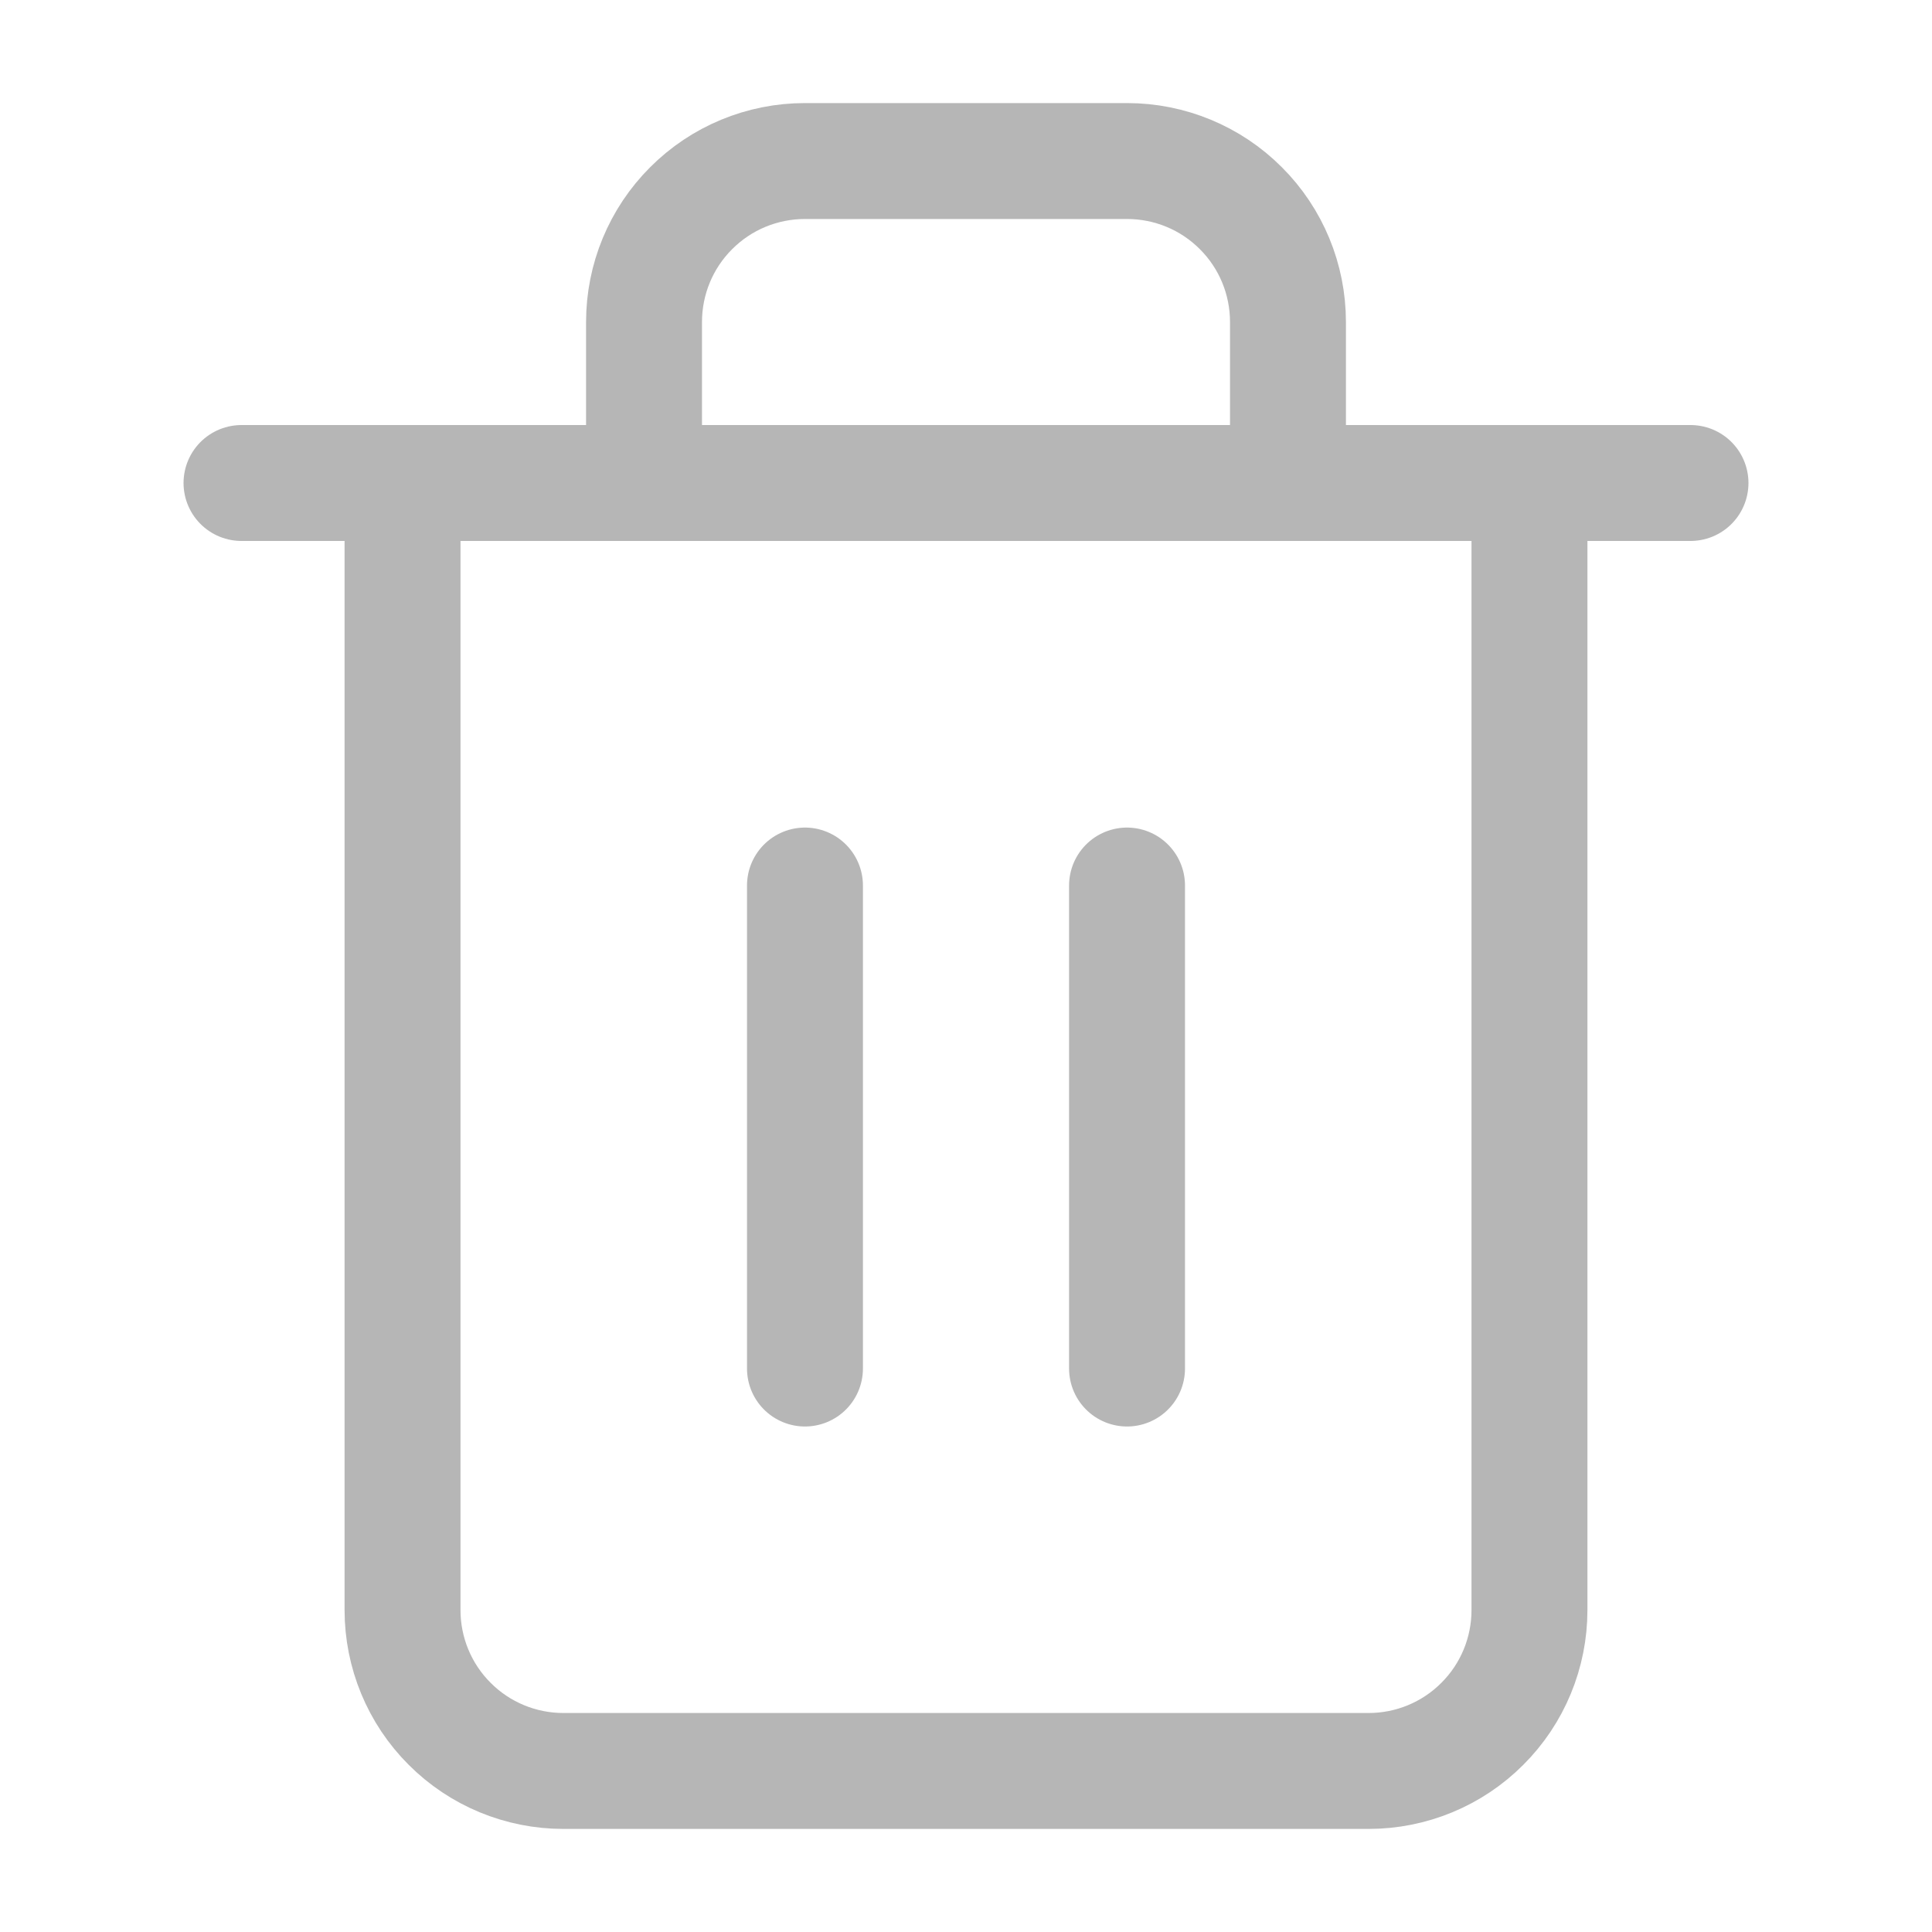
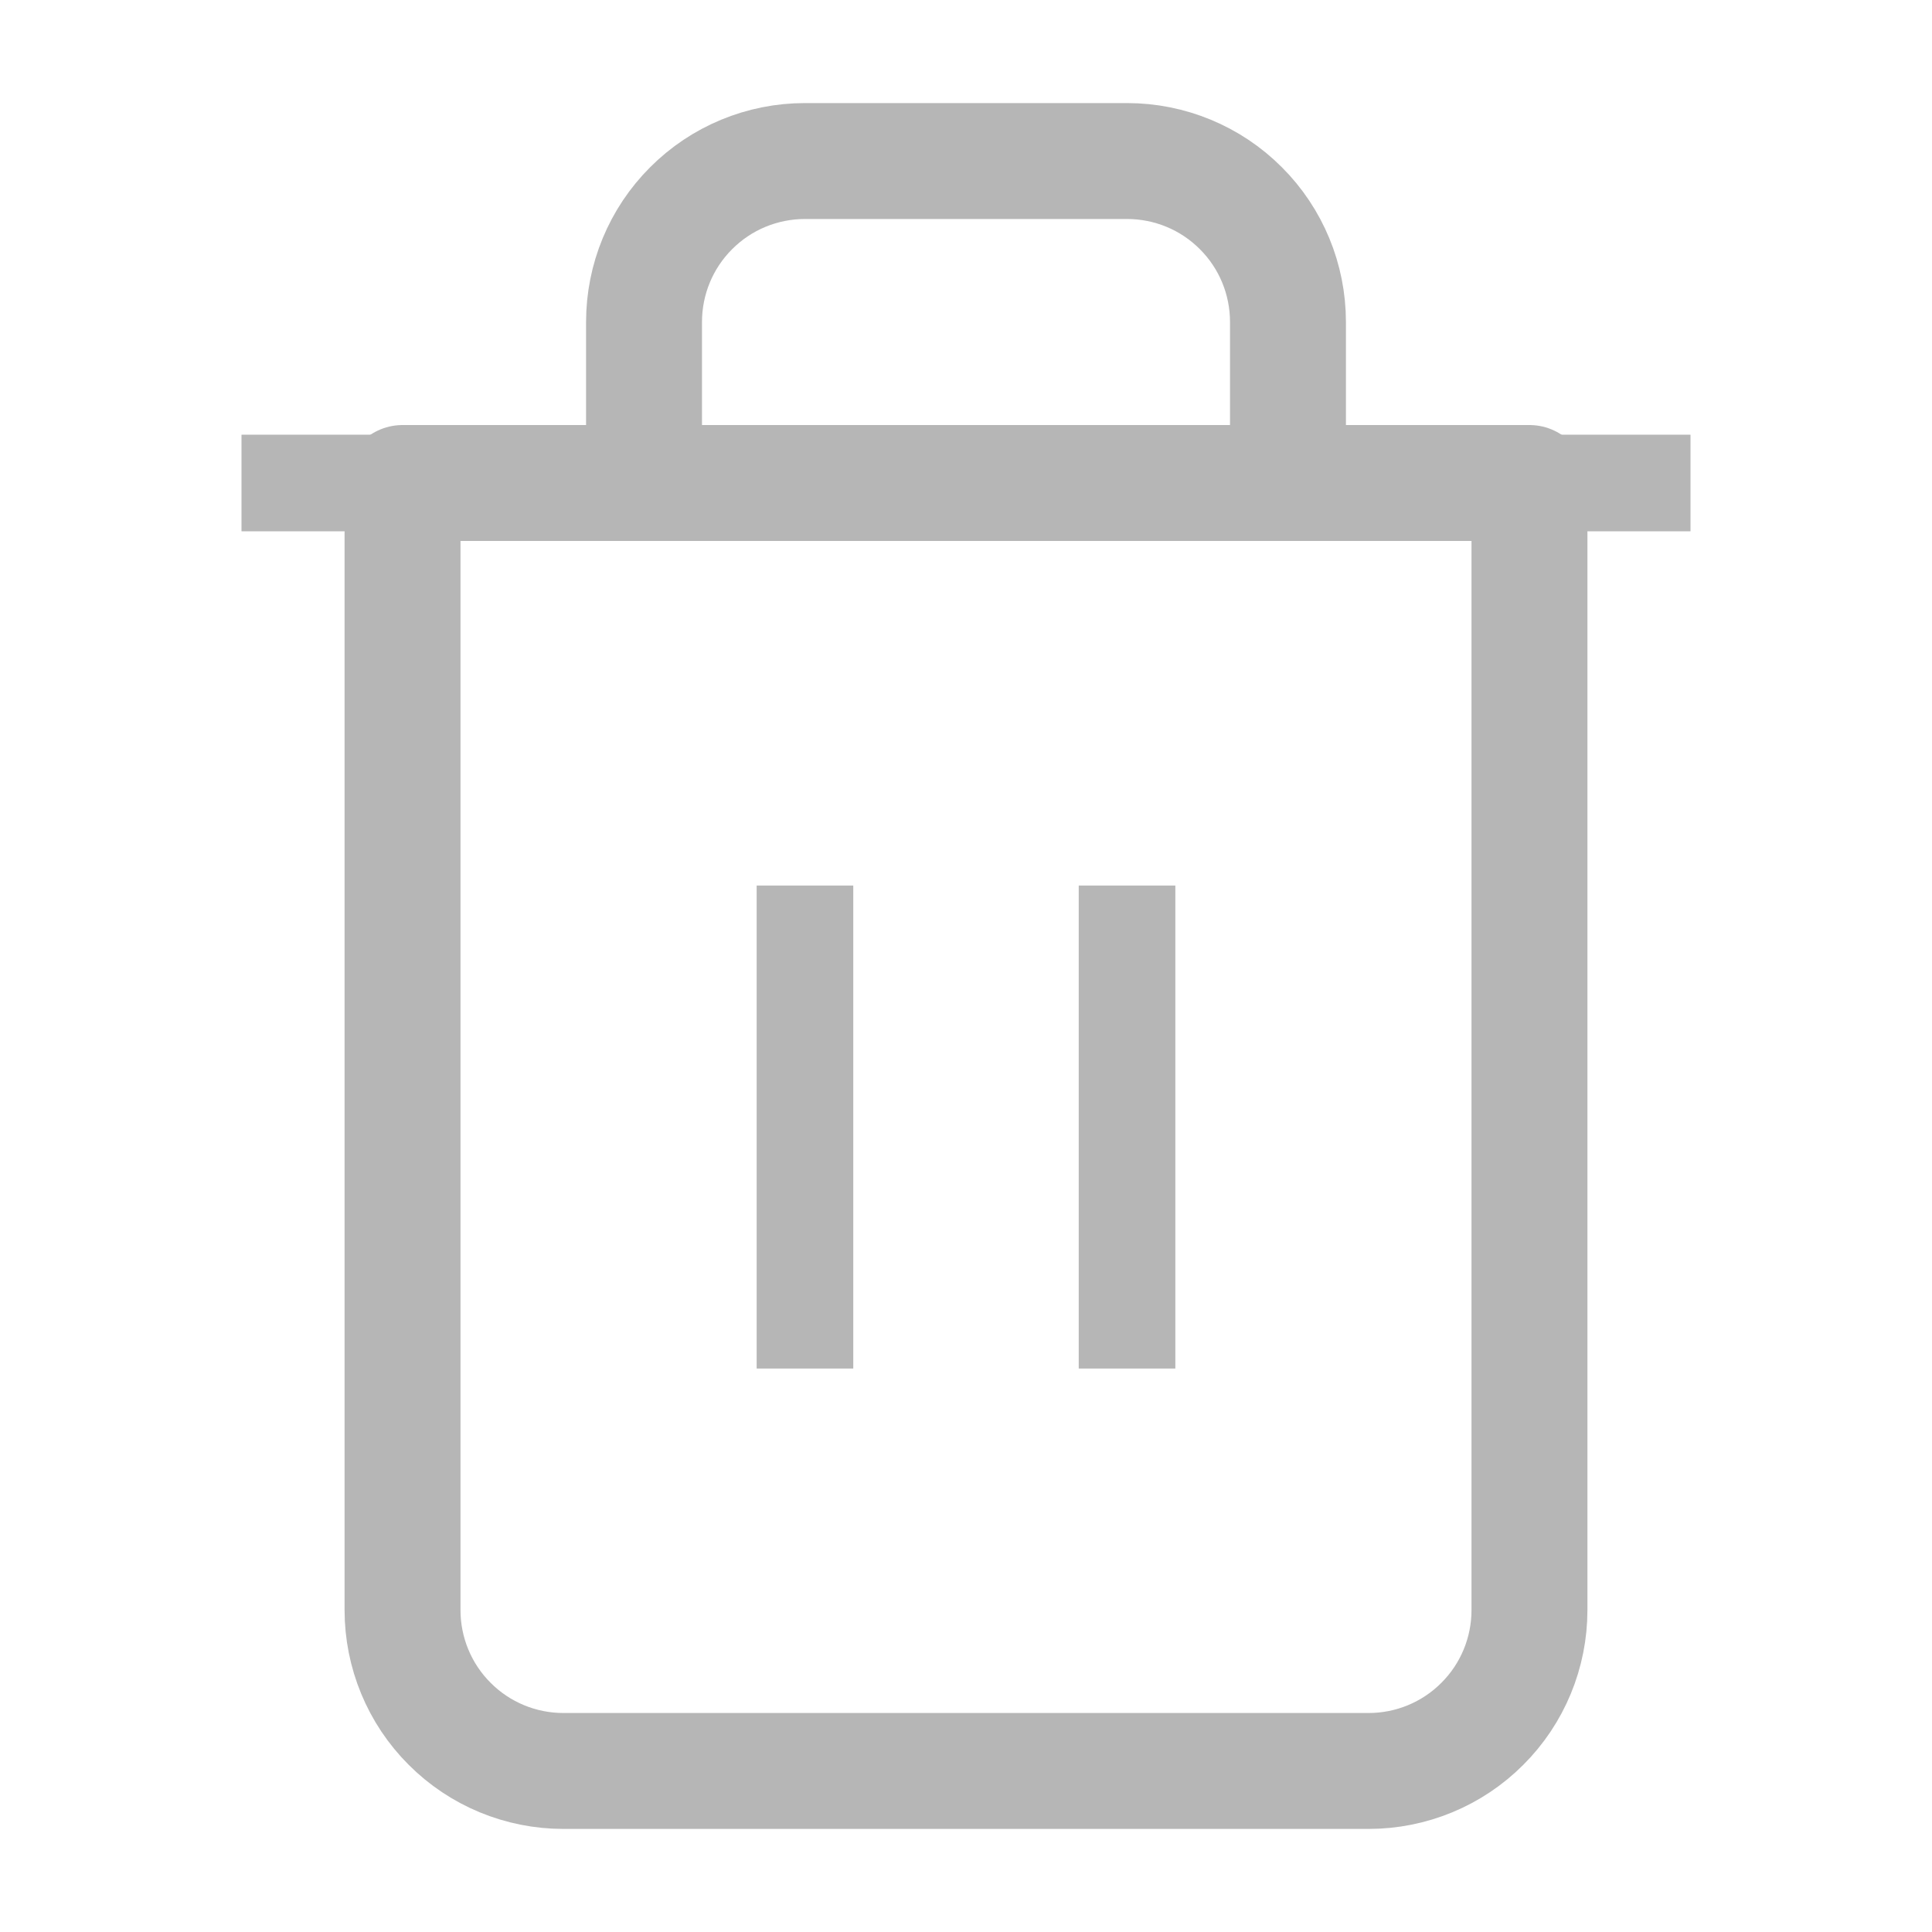
<svg xmlns="http://www.w3.org/2000/svg" width="20" height="20" viewBox="0 0 20 20" fill="none">
-   <path d="M2.5 5H4.167H17.5" stroke="#B6B6B6" stroke-width="1.2" stroke-linecap="round" stroke-linejoin="round" />
+   <path d="M2.5 5H4.167H17.5" stroke="#B6B6B6" strokeWidth="1.2" strokeLinecap="round" strokeLinejoin="round" />
  <path d="M6.667 5V3.333C6.667 2.891 6.842 2.467 7.155 2.155C7.467 1.842 7.891 1.667 8.333 1.667H11.667C12.109 1.667 12.533 1.842 12.845 2.155C13.158 2.467 13.333 2.891 13.333 3.333V5M15.833 5V16.667C15.833 17.109 15.658 17.533 15.345 17.845C15.033 18.158 14.609 18.333 14.167 18.333H5.833C5.391 18.333 4.967 18.158 4.655 17.845C4.342 17.533 4.167 17.109 4.167 16.667V5H15.833Z" stroke="#B6B6B6" stroke-width="1.2" stroke-linecap="round" stroke-linejoin="round" />
-   <path d="M8.333 9.167V14.167" stroke="#B6B6B6" stroke-width="1.2" stroke-linecap="round" stroke-linejoin="round" />
-   <path d="M11.667 9.167V14.167" stroke="#B6B6B6" stroke-width="1.2" stroke-linecap="round" stroke-linejoin="round" />
+   <path d="M8.333 9.167V14.167" stroke="#B6B6B6" strokeWidth="1.2" strokeLinecap="round" strokeLinejoin="round" />
+   <path d="M11.667 9.167V14.167" stroke="#B6B6B6" strokeWidth="1.2" strokeLinecap="round" strokeLinejoin="round" />
</svg>
